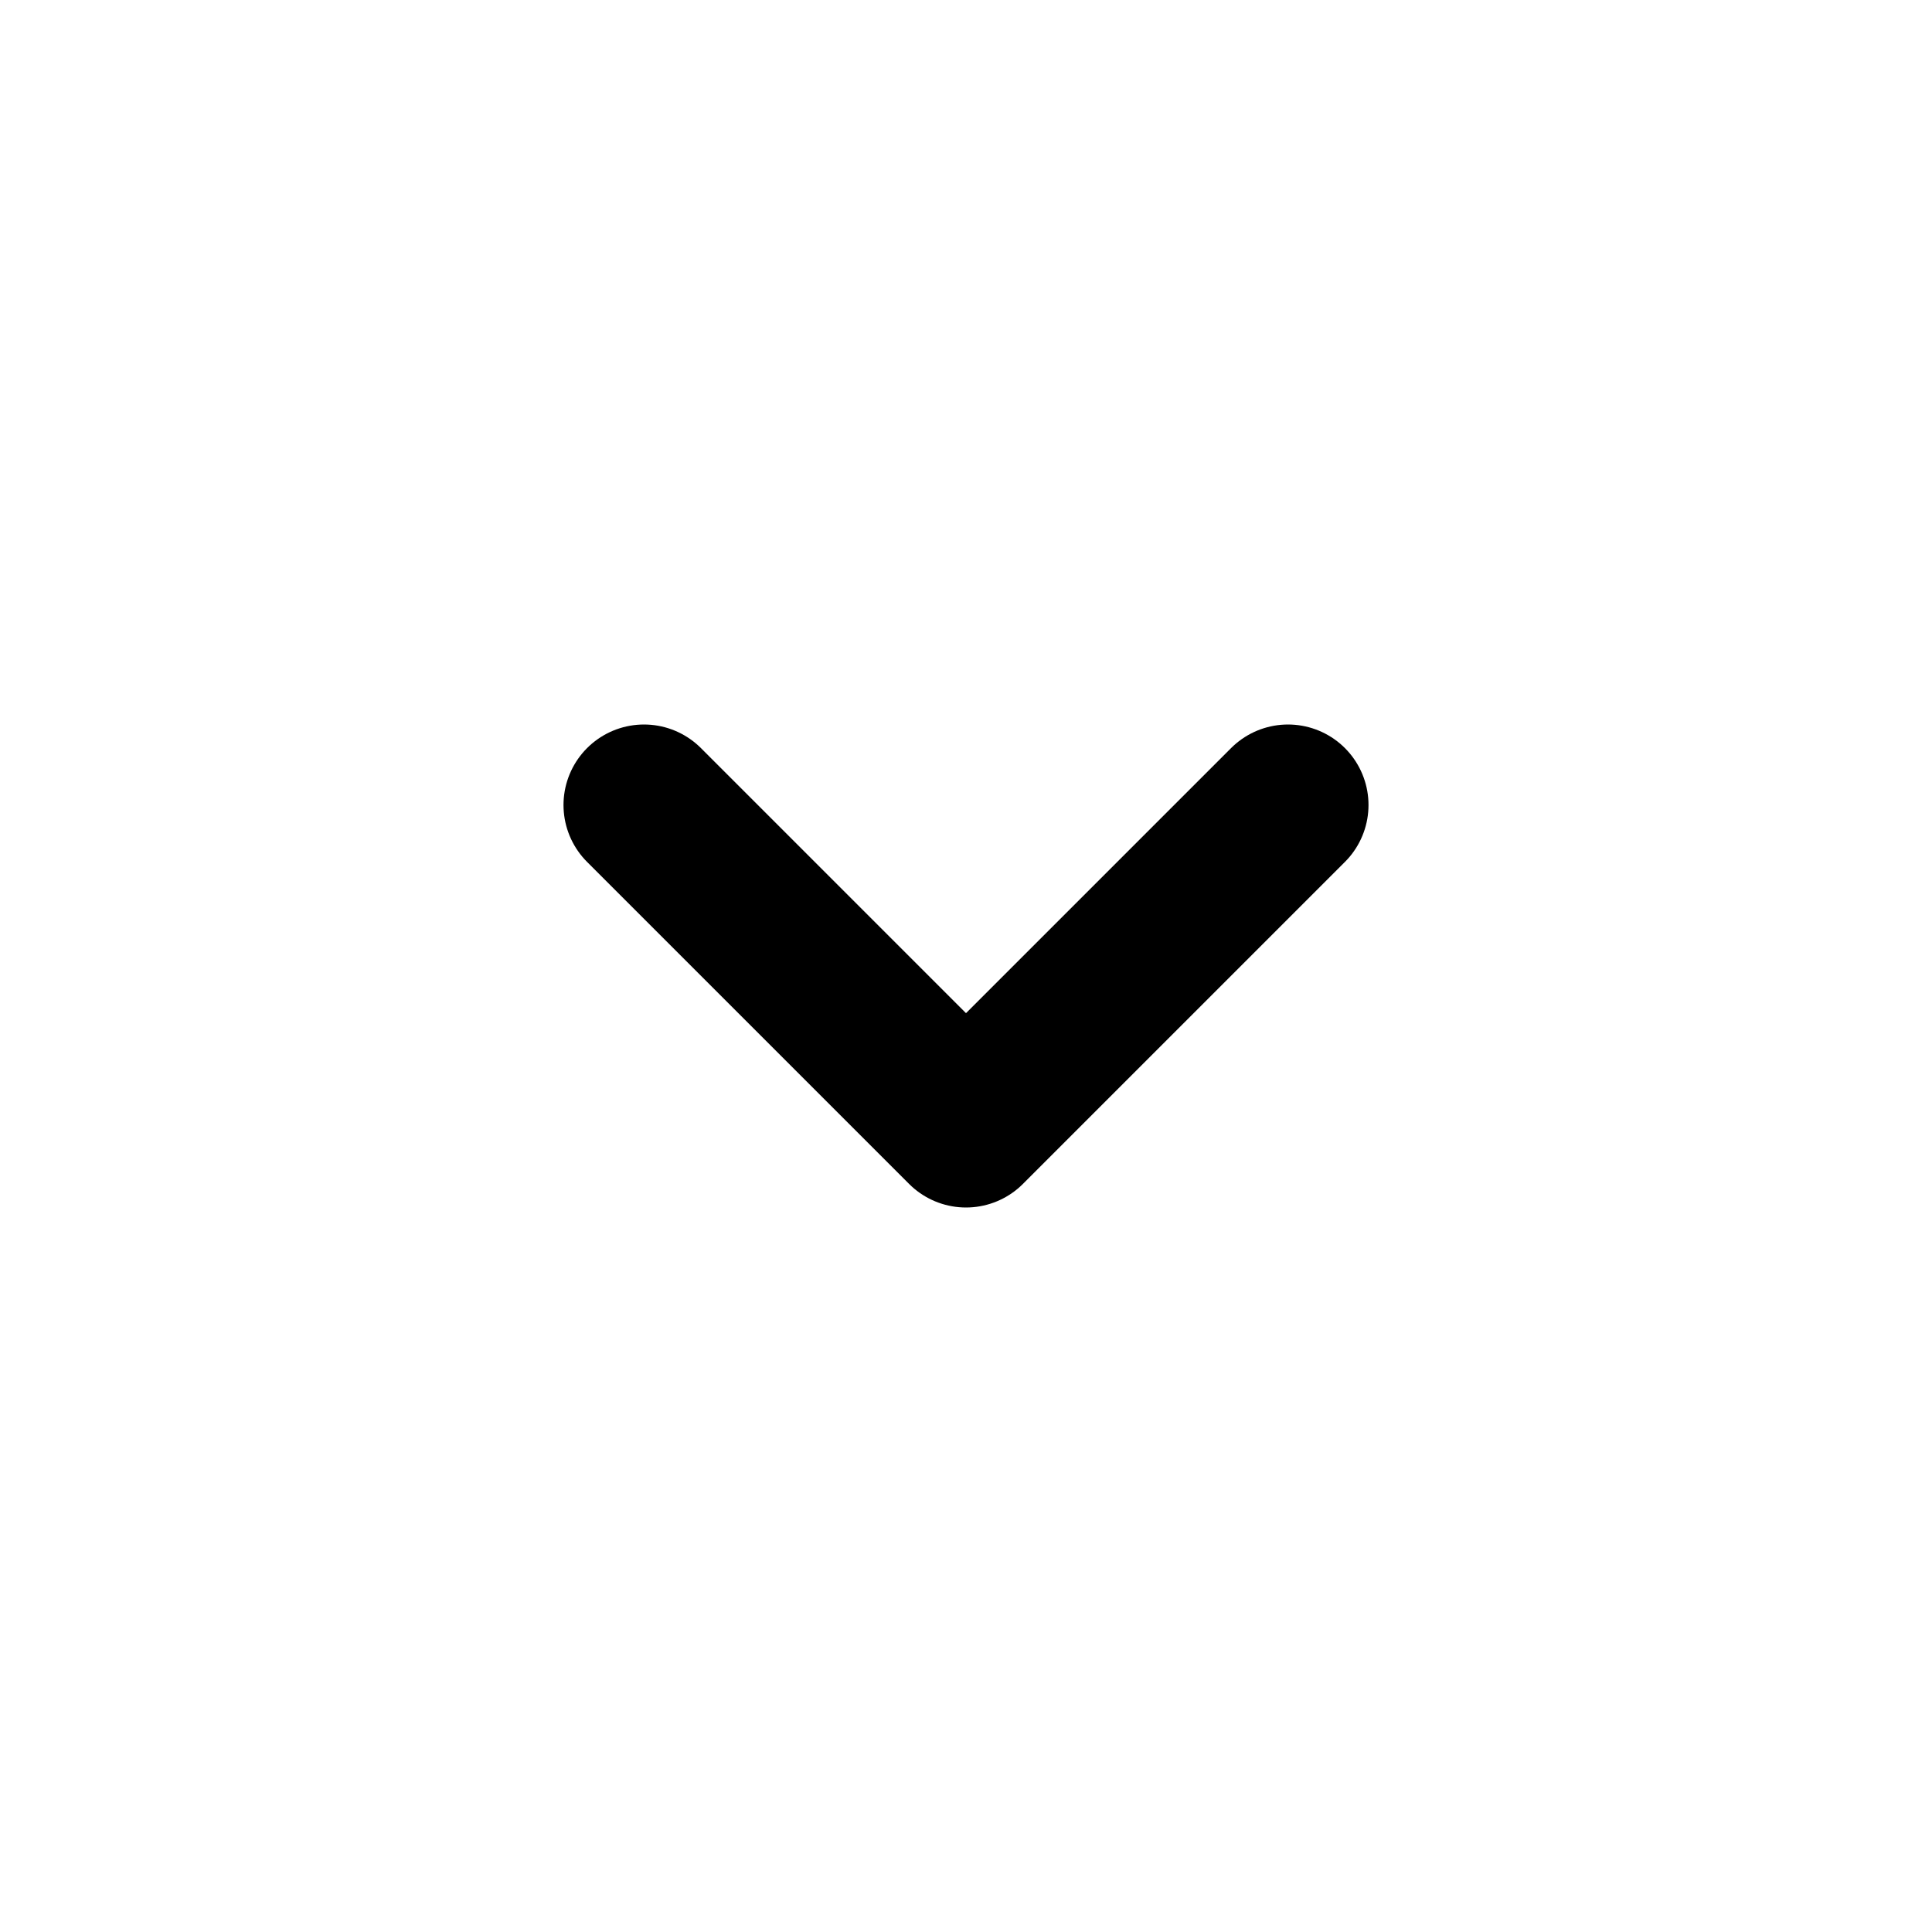
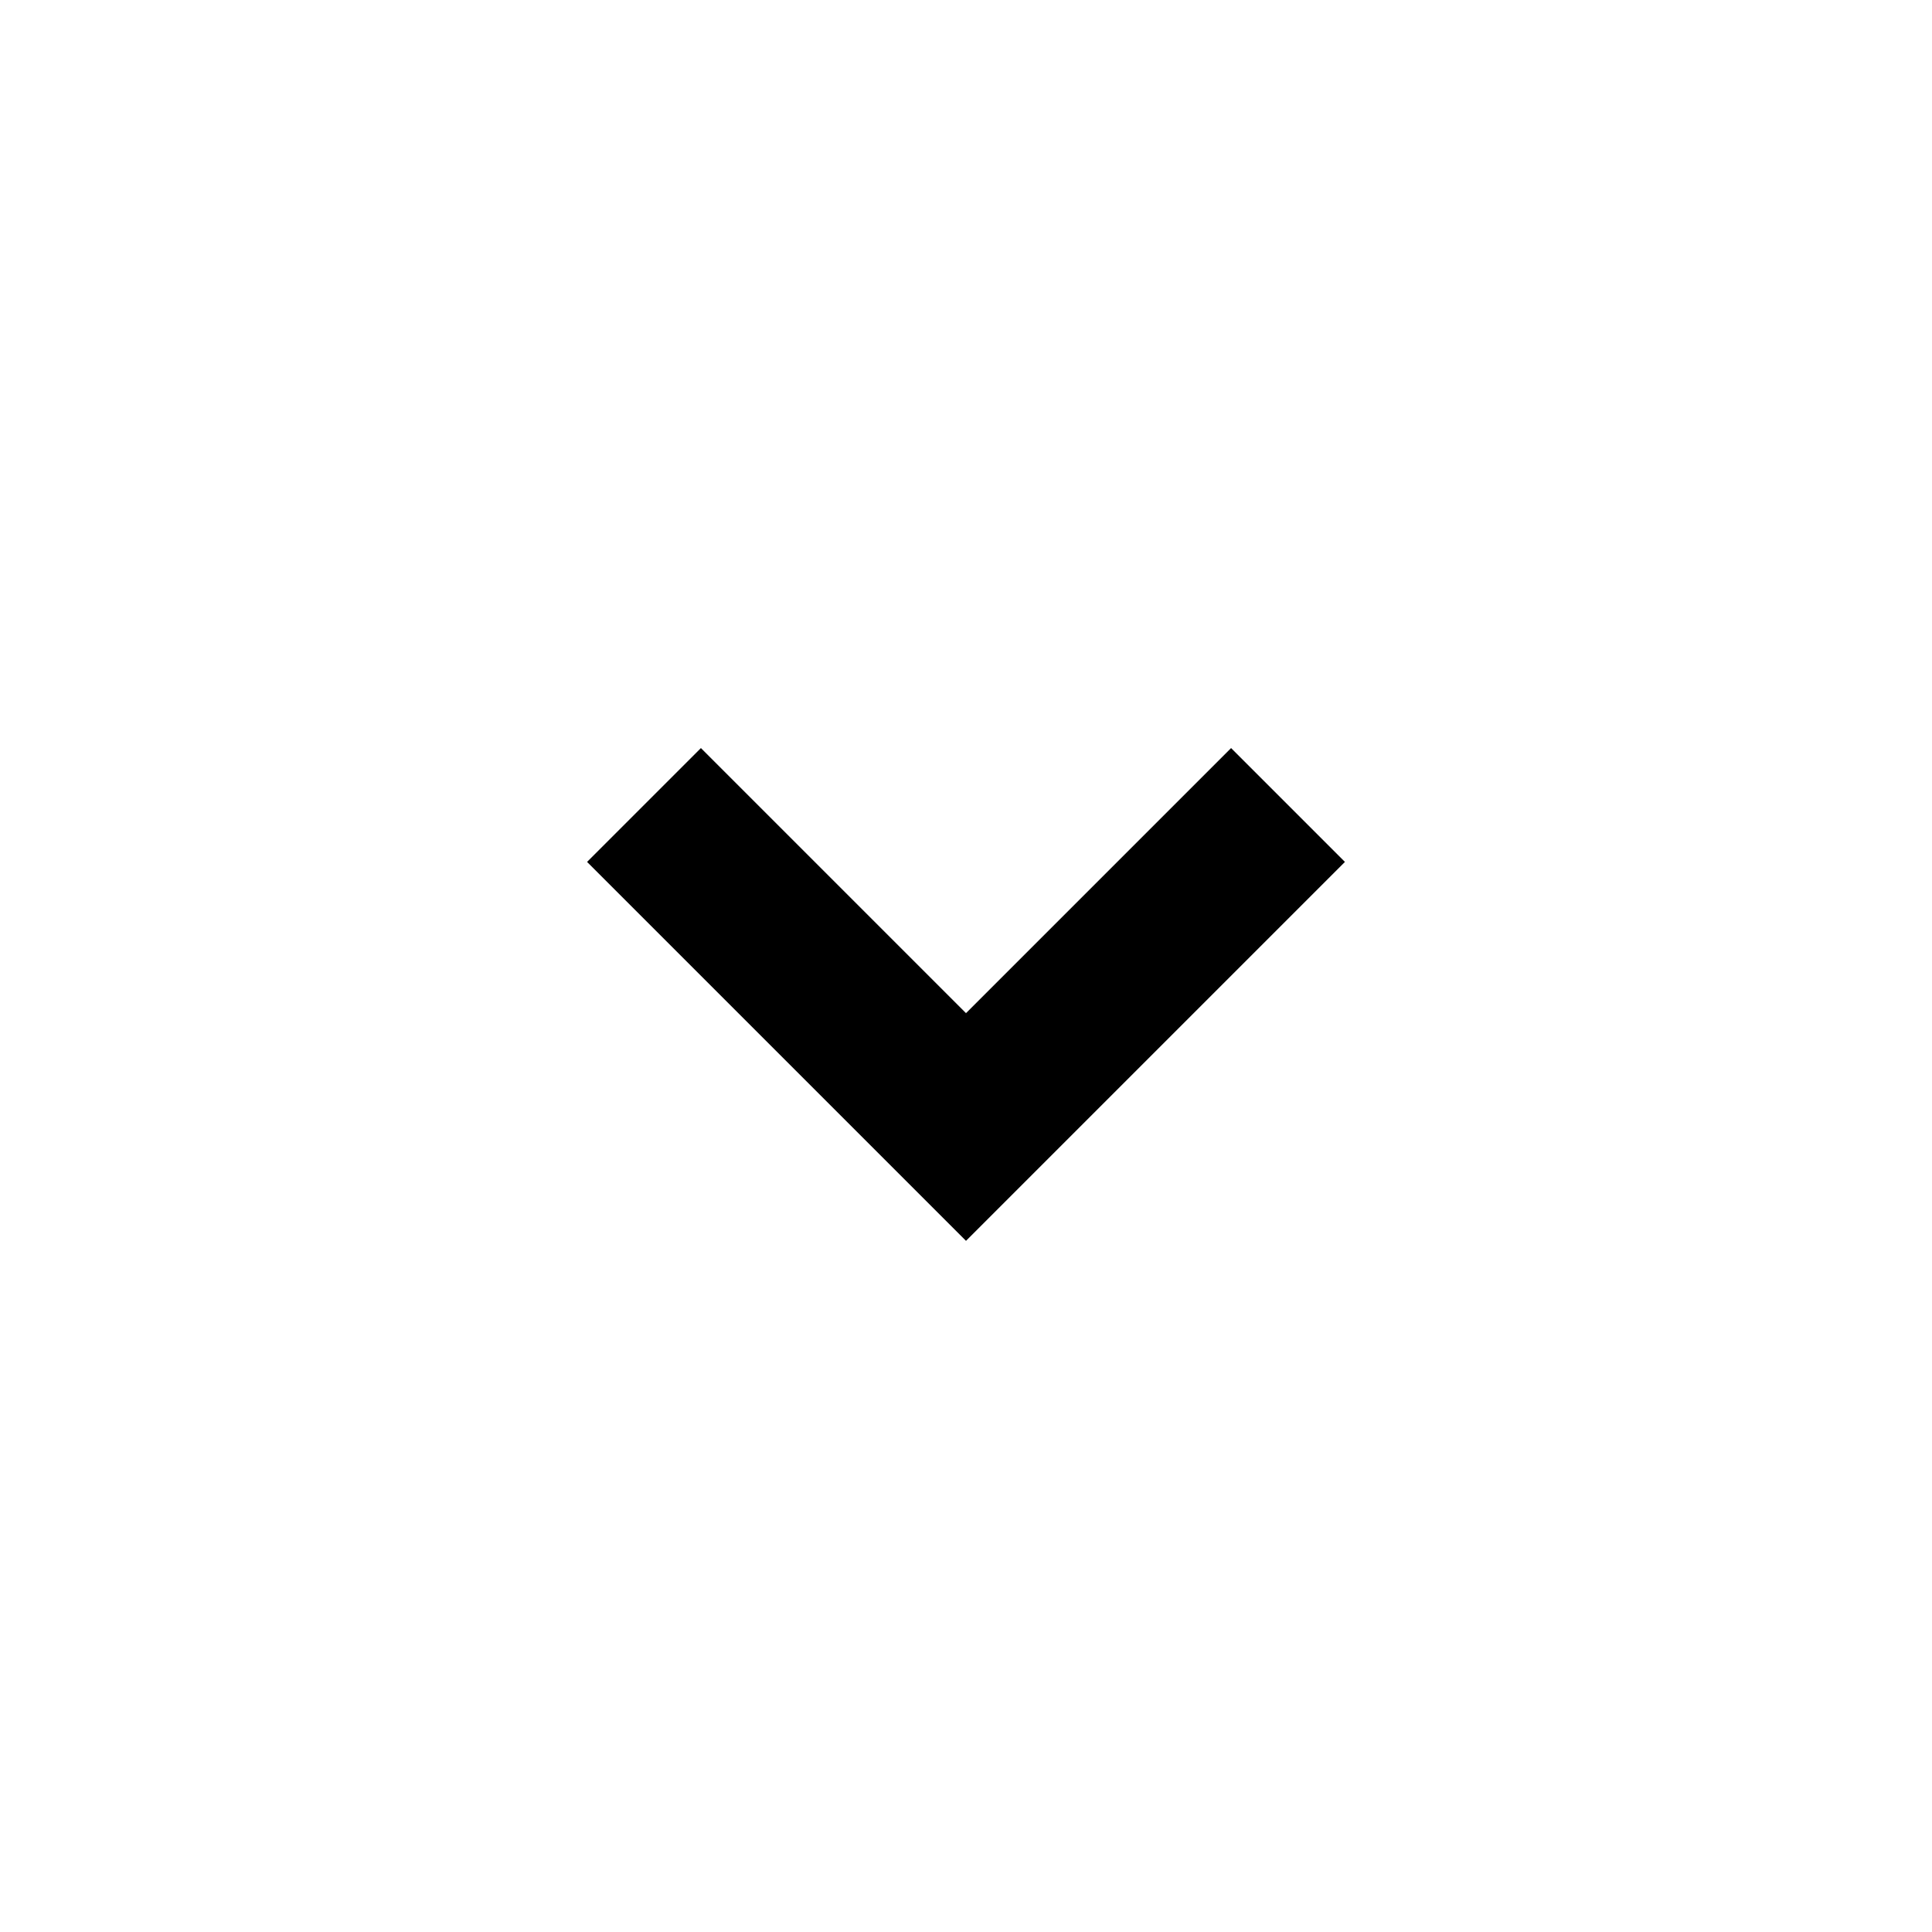
<svg xmlns="http://www.w3.org/2000/svg" width="24" height="24" viewBox="0 0 24 24" fill="none">
-   <path d="M8 10L12 14L16 10" stroke="currentColor" stroke-width="2" stroke-linecap="round" stroke-linejoin="round" />
+   <path d="M8 10L12 14L16 10" stroke="currentColor" stroke-width="2" strokeLinecap="round" strokeLinejoin="round" />
</svg>
